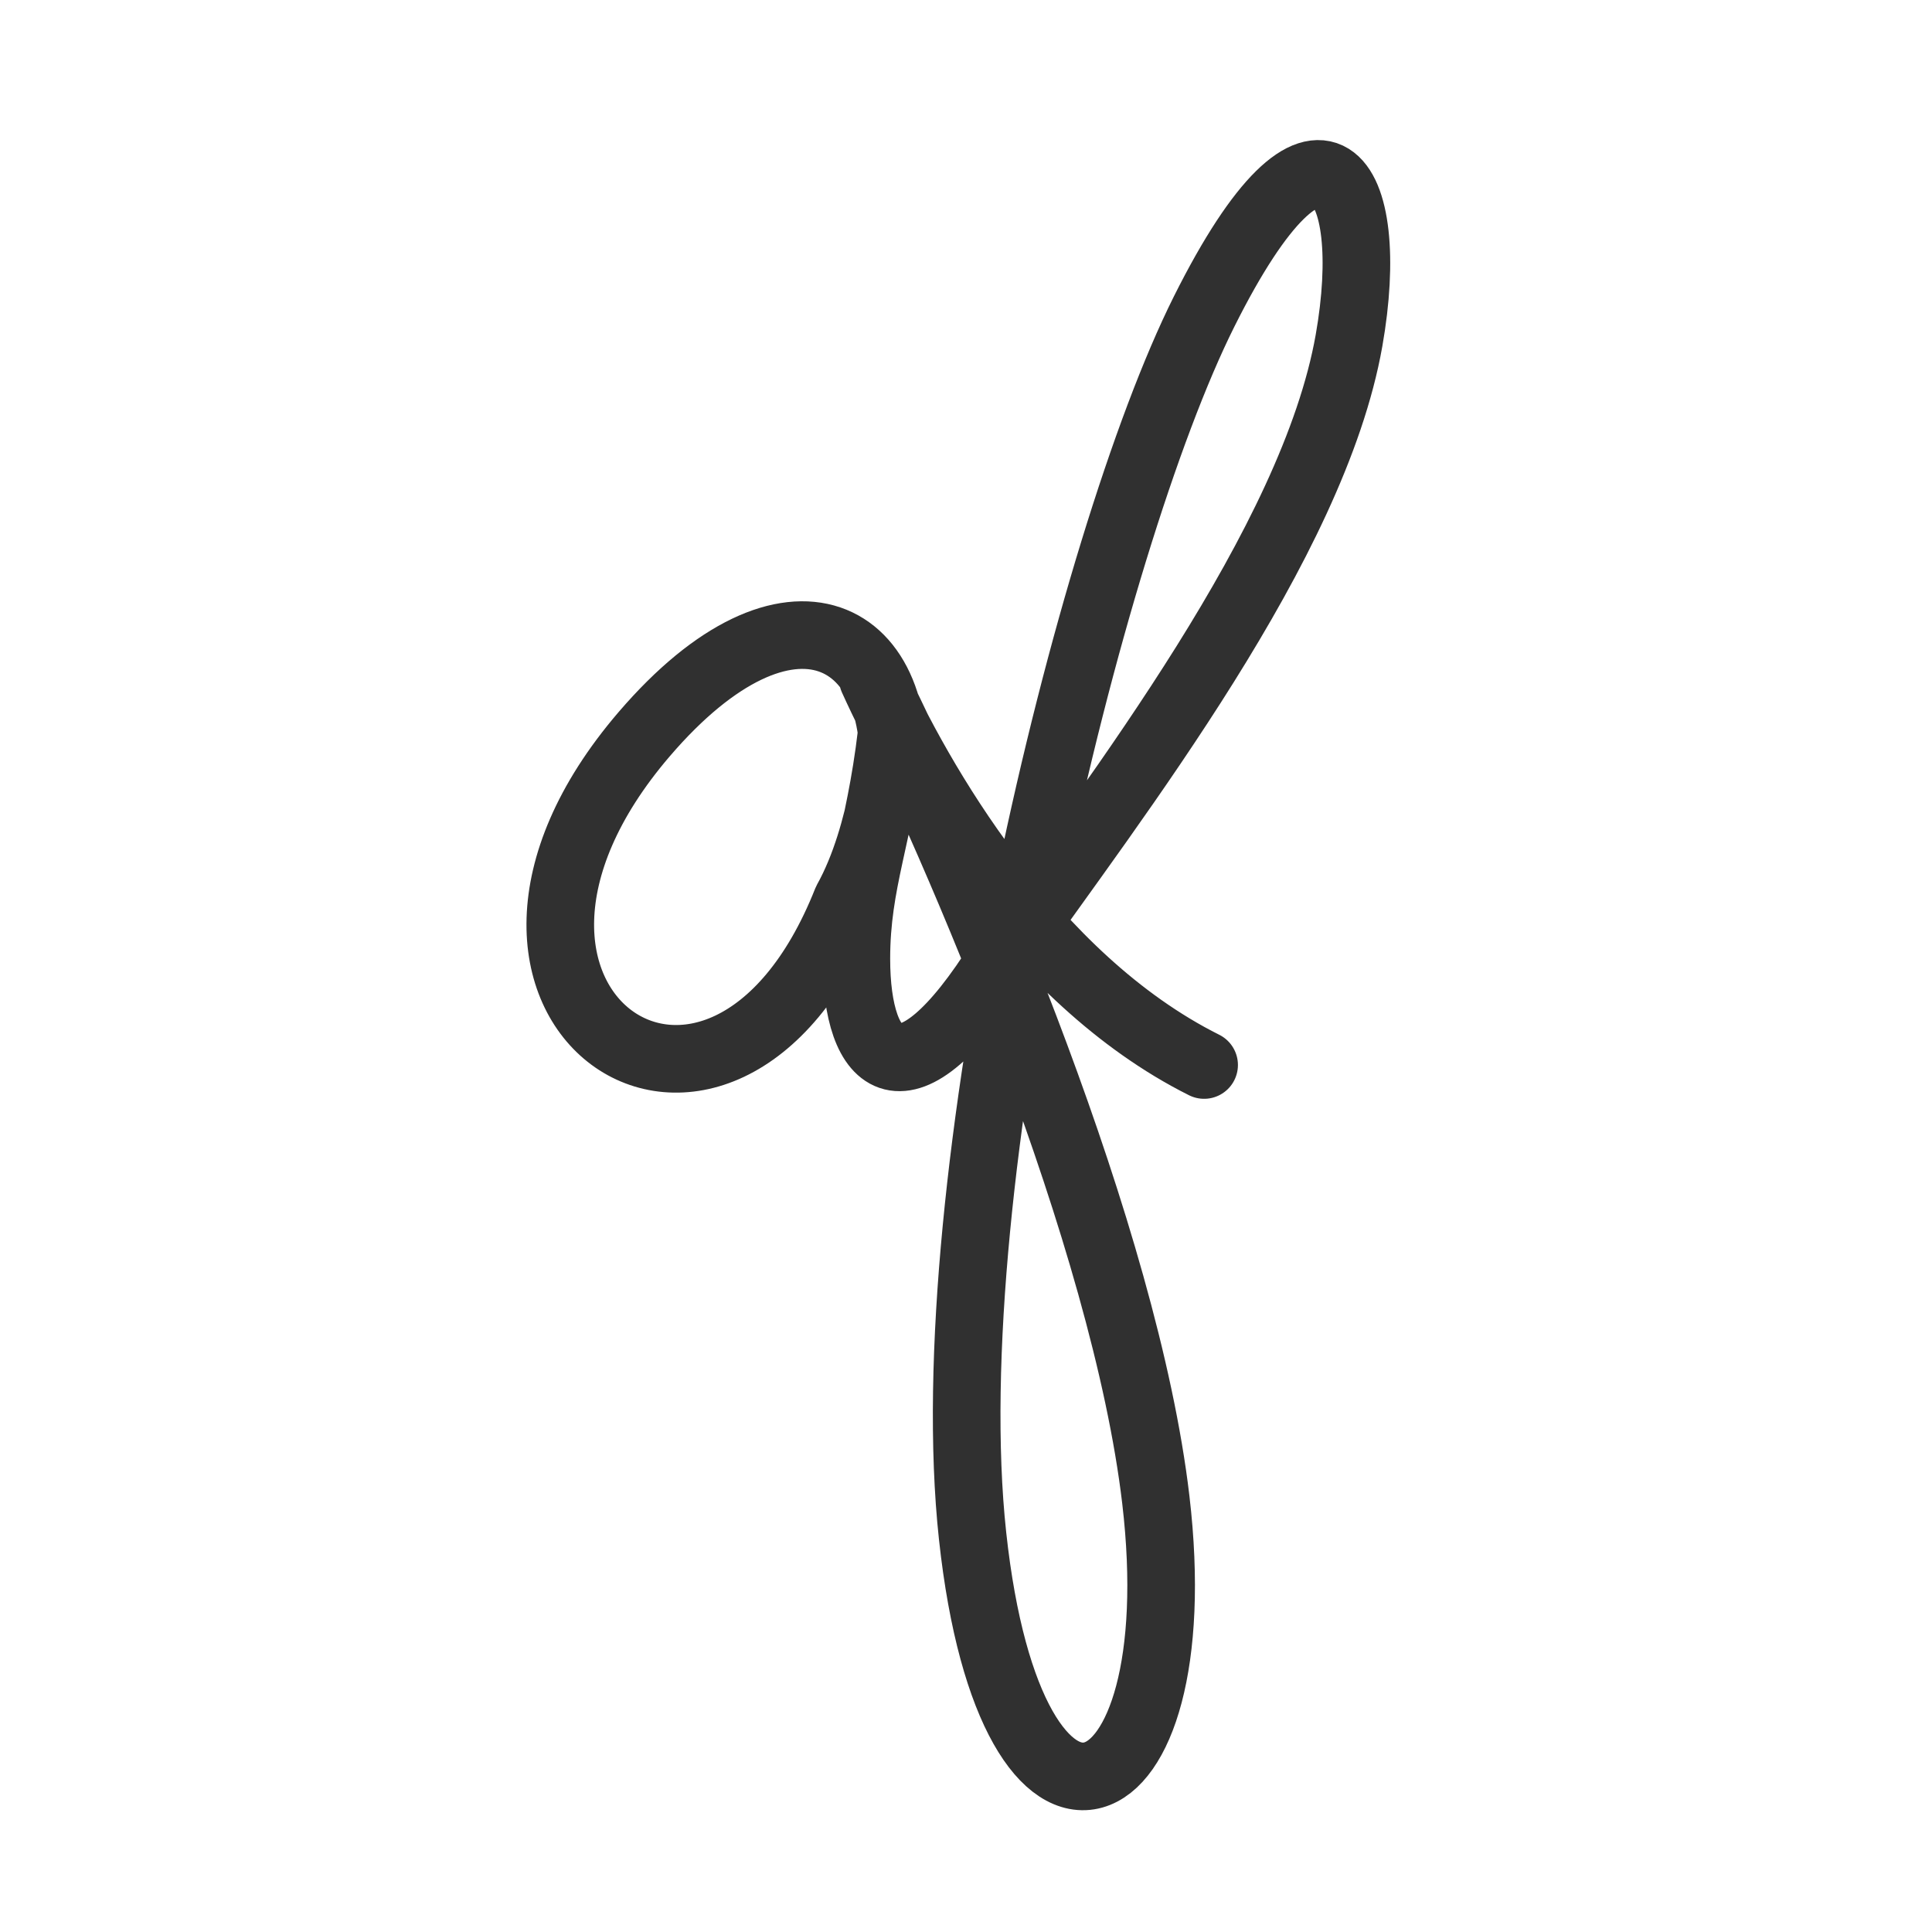
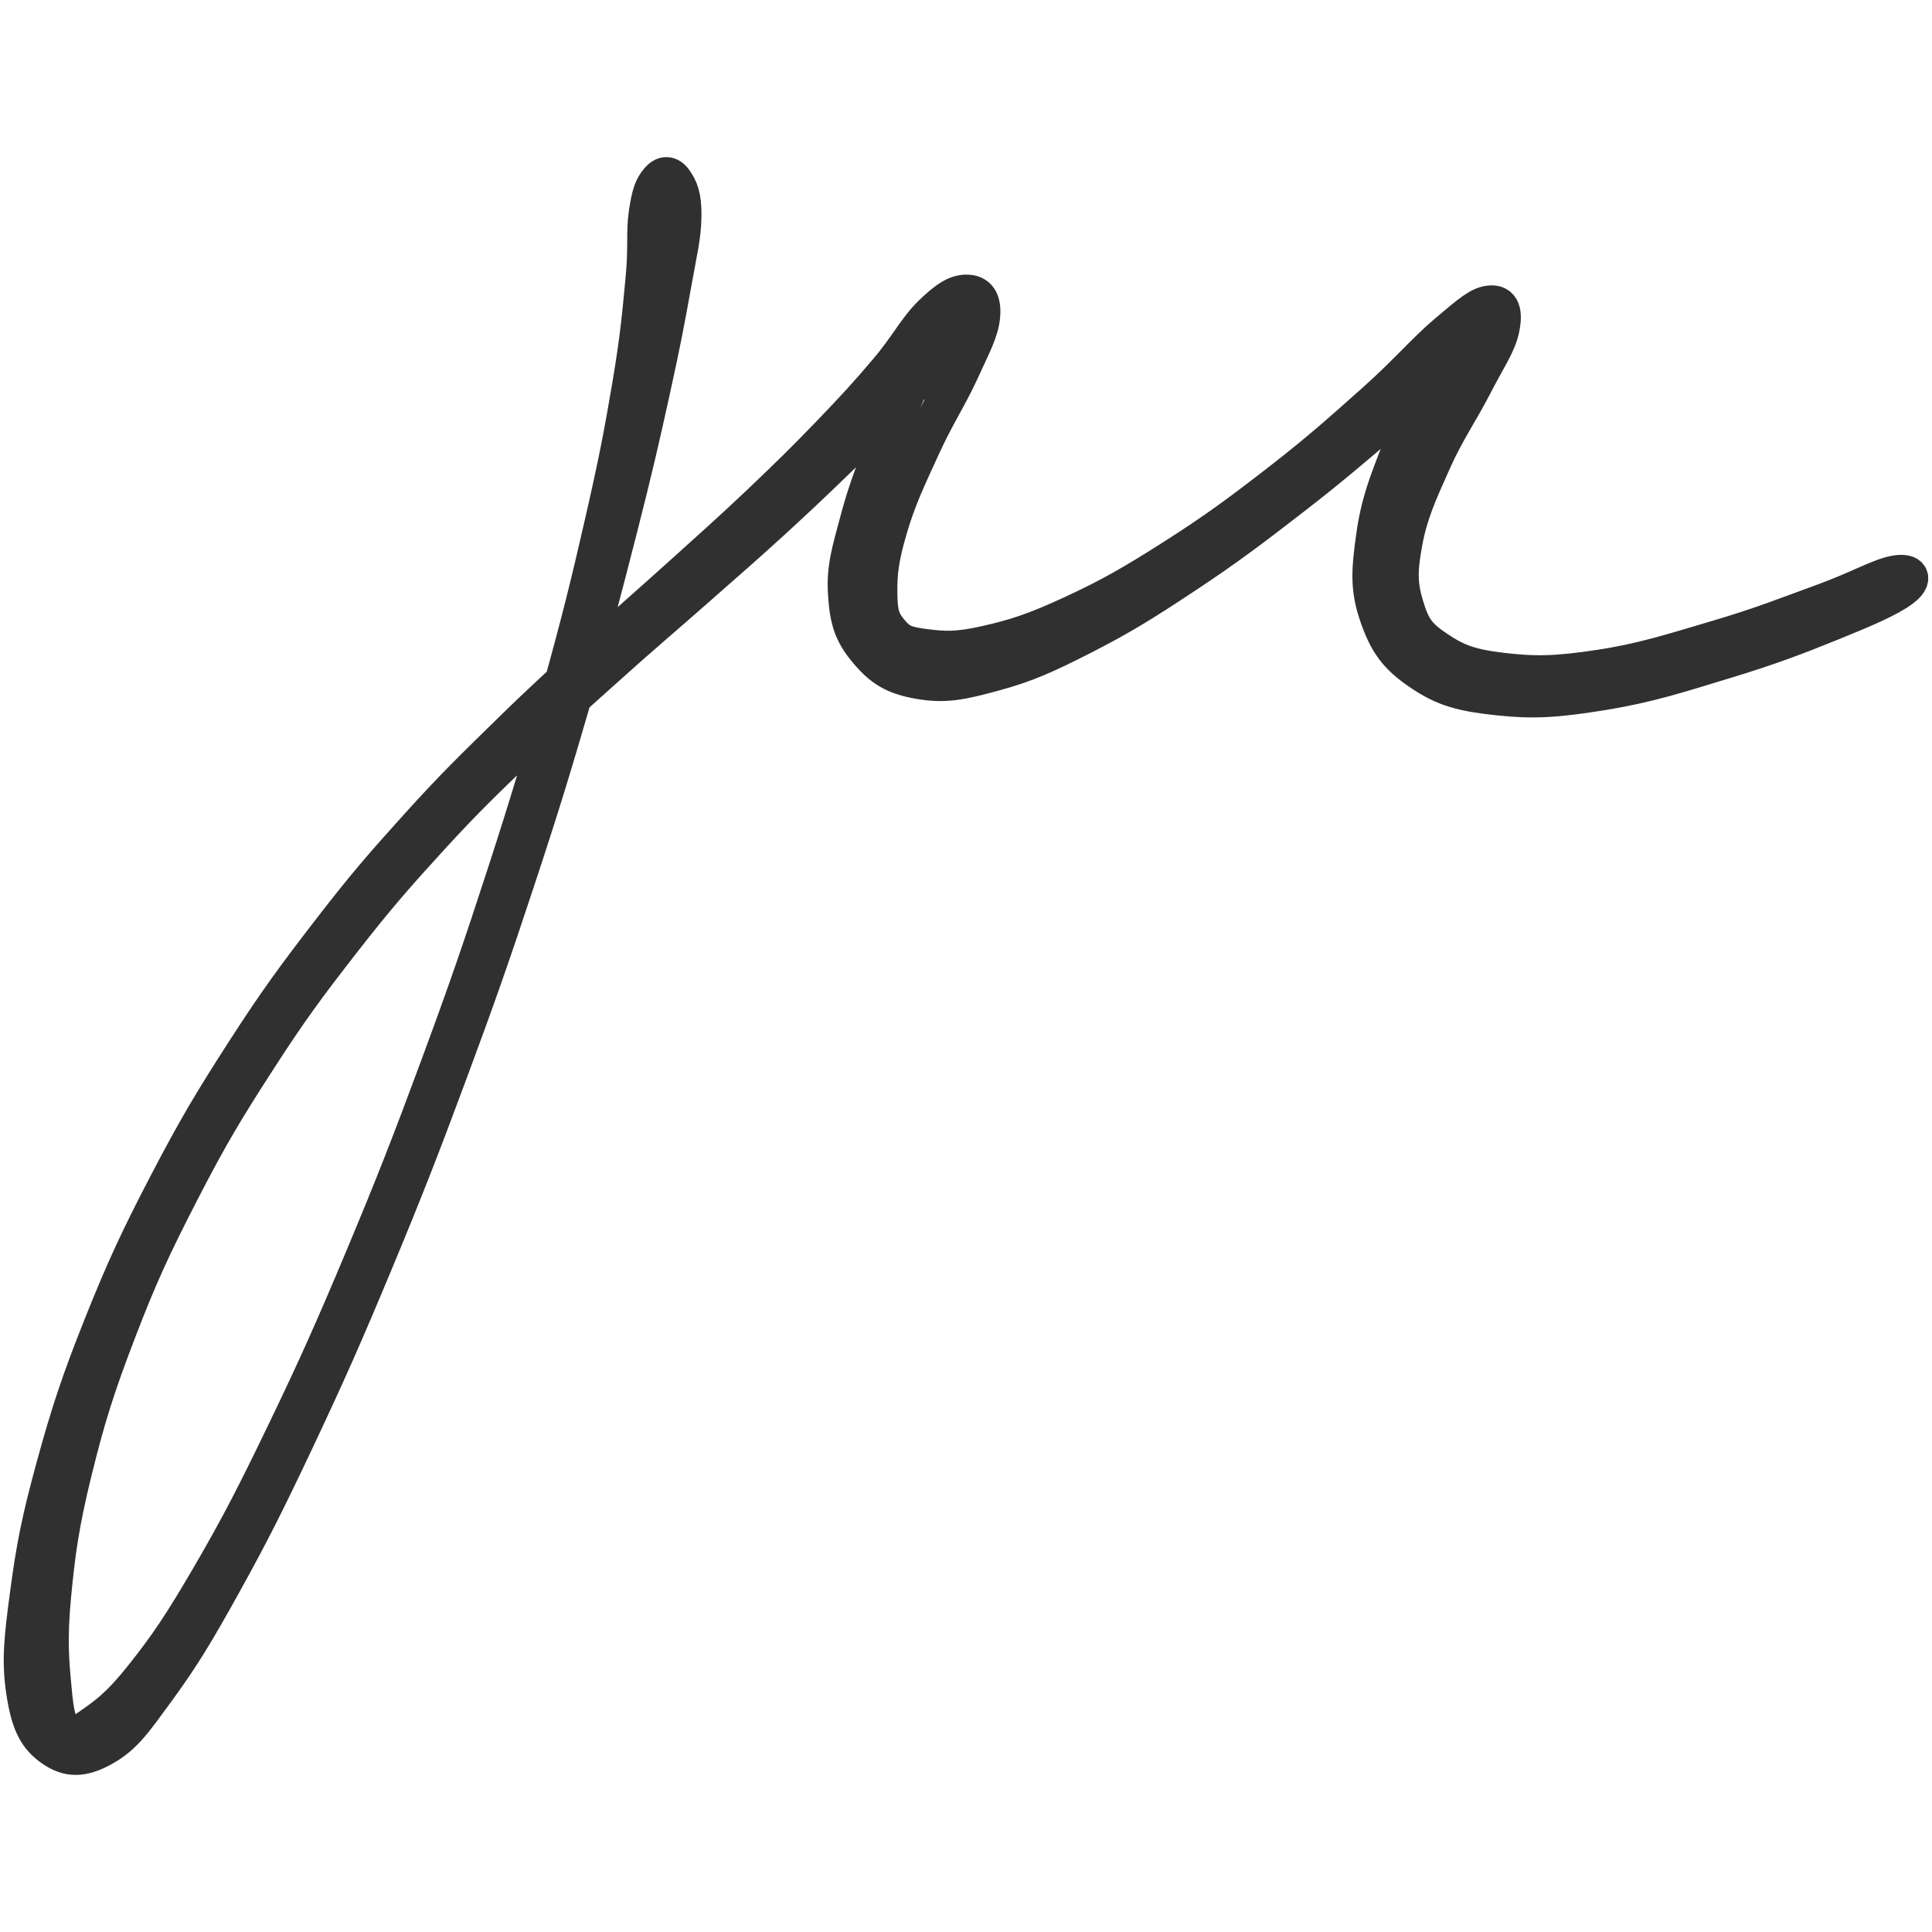
<svg xmlns="http://www.w3.org/2000/svg" width="100" height="100" fill="none" viewBox="0 0 100 100">
-   <style>@keyframes grow{0%{stroke-dashoffset:1px;stroke-dasharray:0 350px;opacity:0}10%{opacity:1;transform:translate(0,1%)}20%{transform:translate(0,0)}40%,85%{stroke-dasharray:350px 0}95%{stroke-dasharray:0 350px}}@media (prefers-reduced-motion){path{animation:none!important;stroke-dasharray:unset!important}}path{stroke-dashoffset:1px;stroke-dasharray:350px 0;animation:grow 10s ease forwards infinite;transform-origin:center;stroke:#303030;animation-delay:0s}@media (prefers-color-scheme:dark){path{stroke:#fdfdfd}}</style>
-   <path stroke="#000" stroke-linecap="round" stroke-linejoin="round" stroke-width="3.5" d="M46.144 41.124C47.144 32.624 40.841 29.255 33.341 38.003C21.341 52 37.341 63 43.825 46.624C45.781 43.124 46.144 38.003 46.144 38.003C45.523 43.276 44.325 45.605 44.325 49.624C44.325 55.124 46.825 57.624 51.825 49.624C57.825 41.124 67.972 28.125 69.825 17.625C71.325 9.124 68.325 4.124 62.325 16.125C56.325 28.125 48.37 61.269 50.341 79.5C52.341 98 61.825 94.624 59.825 77.624C58.225 64.025 49.675 44.124 45.175 35.124C47.508 40.291 53.325 50.624 62.325 55.124" />
+   <style>
+     @keyframes grow{0%{stroke-dashoffset:1px;stroke-dasharray:0 350px;opacity:0}10%{opacity:1;transform:translate(0,1%)}20%{transform:translate(0,0)}40%,85%{stroke-dasharray:350px 0}95%{stroke-dasharray:0 350px}}
+     @media (prefers-reduced-motion){path{animation:none!important;stroke-dasharray:unset!important}}
+     path{stroke-dashoffset:1px;stroke-dasharray:350px 0;animation:grow 10s ease forwards infinite;transform-origin:center;stroke:#303030;animation-delay:0s}
+     @media (prefers-color-scheme:dark){path{stroke:#fdfdfd}}
+   </style>
+   <g transform="translate(0 7.9376) scale(0.3868412) translate(-606.203 -351.893)">
+     <path stroke="#000" stroke-linecap="round" stroke-linejoin="round" stroke-width="5" d="M 694.30,355.54 C 693.58 356.40, 693.21 357.27, 692.82 359.94 C 692.44 362.61, 692.83 364.27, 692.38 368.88 C 691.94 373.49, 691.70 376.47, 690.60 382.99 C 689.50 389.51, 688.76 393.34, 686.90 401.46 C 685.04 409.58, 683.90 414.24, 681.30 423.60 C 678.69 432.95, 677.16 438.14, 673.88 448.25 C 670.60 458.35, 668.71 463.85, 664.91 474.12 C 661.11 484.39, 658.98 489.84, 654.90 499.59 C 650.81 509.34, 648.57 514.36, 644.47 522.87 C 640.37 531.38, 638.23 535.56, 634.40 542.14 C 630.58 548.71, 628.57 551.68, 625.34 555.73 C 622.12 559.79, 620.38 560.94, 618.29 562.41 C 616.21 563.89, 615.91 564.14, 614.91 563.11 C 613.90 562.08, 613.61 560.91, 613.28 557.27 C 612.94 553.62, 612.67 550.71, 613.22 544.89 C 613.78 539.07, 614.29 535.25, 616.03 528.17 C 617.78 521.08, 619.07 516.94, 621.95 509.45 C 624.82 501.96, 626.68 497.98, 630.42 490.72 C 634.16 483.45, 636.33 479.82, 640.65 473.14 C 644.96 466.45, 647.35 463.24, 651.99 457.28 C 656.63 451.33, 659.06 448.56, 663.83 443.34 C 668.60 438.13, 671.07 435.81, 675.85 431.20 C 680.63 426.59, 683.07 424.48, 687.73 420.29 C 692.38 416.11, 694.72 414.18, 699.13 410.29 C 703.55 406.39, 705.75 404.51, 709.79 400.81 C 713.83 397.10, 715.77 395.23, 719.34 391.77 C 722.92 388.31, 724.64 386.55, 727.67 383.51 C 730.70 380.47, 732.75 378.89, 734.51 376.56 C 736.26 374.23, 736.53 372.74, 736.45 371.86 C 736.38 370.98, 735.41 370.80, 734.13 372.16 C 732.85 373.52, 731.83 375.23, 730.05 378.66 C 728.27 382.08, 727.01 384.86, 725.23 389.30 C 723.45 393.75, 722.28 396.55, 721.13 400.86 C 719.98 405.17, 719.26 407.34, 719.49 410.86 C 719.71 414.39, 720.31 416.16, 722.26 418.47 C 724.20 420.78, 725.85 421.84, 729.23 422.42 C 732.60 423.00, 734.75 422.57, 739.14 421.37 C 743.52 420.18, 746.01 419.05, 751.14 416.44 C 756.26 413.82, 759.21 411.98, 764.77 408.30 C 770.33 404.61, 773.48 402.23, 778.92 398.02 C 784.37 393.82, 787.32 391.21, 791.99 387.29 C 796.67 383.37, 799.40 381.21, 802.29 378.43 C 805.18 375.65, 806.09 374.33, 806.44 373.38 C 806.78 372.44, 805.49 372.27, 804.02 373.69 C 802.56 375.12, 801.19 376.97, 799.11 380.52 C 797.03 384.08, 795.42 386.93, 793.62 391.47 C 791.83 396.01, 790.75 398.78, 790.14 403.22 C 789.53 407.65, 789.33 410.03, 790.56 413.65 C 791.80 417.27, 793.07 419.12, 796.32 421.31 C 799.56 423.50, 801.91 424.09, 806.80 424.61 C 811.68 425.12, 814.72 424.86, 820.74 423.89 C 826.76 422.91, 830.82 421.58, 836.90 419.73 C 842.99 417.88, 846.43 416.56, 851.18 414.64 C 855.92 412.72, 858.92 411.42, 860.65 410.13 C 862.38 408.84, 861.91 407.82, 859.81 408.19 C 857.71 408.56, 854.91 410.24, 850.15 411.97 C 845.40 413.70, 842.02 415.07, 836.04 416.84 C 830.06 418.60, 826.03 419.93, 820.25 420.80 C 814.48 421.68, 811.54 421.73, 807.17 421.21 C 802.80 420.69, 800.99 419.97, 798.40 418.22 C 795.80 416.48, 795.08 415.35, 794.21 412.47 C 793.34 409.60, 793.33 407.70, 794.05 403.85 C 794.77 400.00, 795.96 397.42, 797.83 393.23 C 799.69 389.03, 801.55 386.46, 803.39 382.87 C 805.23 379.29, 806.57 377.46, 807.02 375.30 C 807.47 373.13, 807.07 371.96, 805.65 372.06 C 804.23 372.16, 803.03 373.19, 799.93 375.81 C 796.83 378.42, 794.66 381.12, 790.14 385.15 C 785.62 389.18, 782.70 391.80, 777.33 395.96 C 771.95 400.13, 768.78 402.46, 763.26 405.98 C 757.74 409.49, 754.74 411.21, 749.72 413.53 C 744.71 415.85, 742.15 416.68, 738.19 417.58 C 734.22 418.48, 732.48 418.35, 729.90 418.02 C 727.33 417.68, 726.53 417.38, 725.30 415.91 C 724.08 414.44, 723.80 413.48, 723.77 410.69 C 723.74 407.90, 724.00 405.89, 725.15 401.98 C 726.30 398.07, 727.61 395.35, 729.53 391.15 C 731.45 386.94, 733.15 384.45, 734.75 380.95 C 736.35 377.44, 737.35 375.67, 737.53 373.61 C 737.71 371.54, 736.96 370.66, 735.63 370.62 C 734.30 370.57, 733.03 371.29, 730.89 373.37 C 728.76 375.45, 727.70 377.77, 724.95 381.01 C 722.21 384.25, 720.56 386.03, 717.15 389.58 C 713.73 393.12, 711.82 394.99, 707.87 398.75 C 703.92 402.50, 701.75 404.39, 697.39 408.34 C 693.03 412.28, 690.71 414.24, 686.08 418.48 C 681.46 422.73, 679.02 424.88, 674.25 429.56 C 669.48 434.24, 667.01 436.60, 662.23 441.89 C 657.45 447.18, 655.01 449.99, 650.36 456.02 C 645.71 462.06, 643.31 465.30, 638.96 472.05 C 634.61 478.80, 632.42 482.46, 628.61 489.78 C 624.80 497.10, 622.93 501.10, 619.91 508.65 C 616.90 516.20, 615.53 520.35, 613.56 527.52 C 611.59 534.70, 610.85 538.48, 610.05 544.53 C 609.24 550.57, 608.90 553.59, 609.53 557.73 C 610.16 561.87, 611.09 563.74, 613.19 565.23 C 615.29 566.72, 617.19 566.77, 620.02 565.18 C 622.85 563.58, 624.12 561.66, 627.34 557.25 C 630.55 552.83, 632.37 549.83, 636.10 543.10 C 639.83 536.37, 641.93 532.17, 645.98 523.59 C 650.02 515.01, 652.25 509.98, 656.33 500.19 C 660.40 490.40, 662.53 484.94, 666.35 474.65 C 670.17 464.37, 672.08 458.87, 675.42 448.75 C 678.76 438.64, 680.32 433.45, 683.04 424.09 C 685.76 414.74, 686.95 410.09, 689.02 401.98 C 691.09 393.86, 691.96 390.05, 693.39 383.53 C 694.83 377.02, 695.37 374.05, 696.21 369.41 C 697.04 364.76, 697.51 363.07, 697.56 360.31 C 697.60 357.56, 697.08 356.57, 696.43 355.62 C 695.78 354.66, 695.02 354.67, 694.30 355.54" />
+   </g>
</svg>
